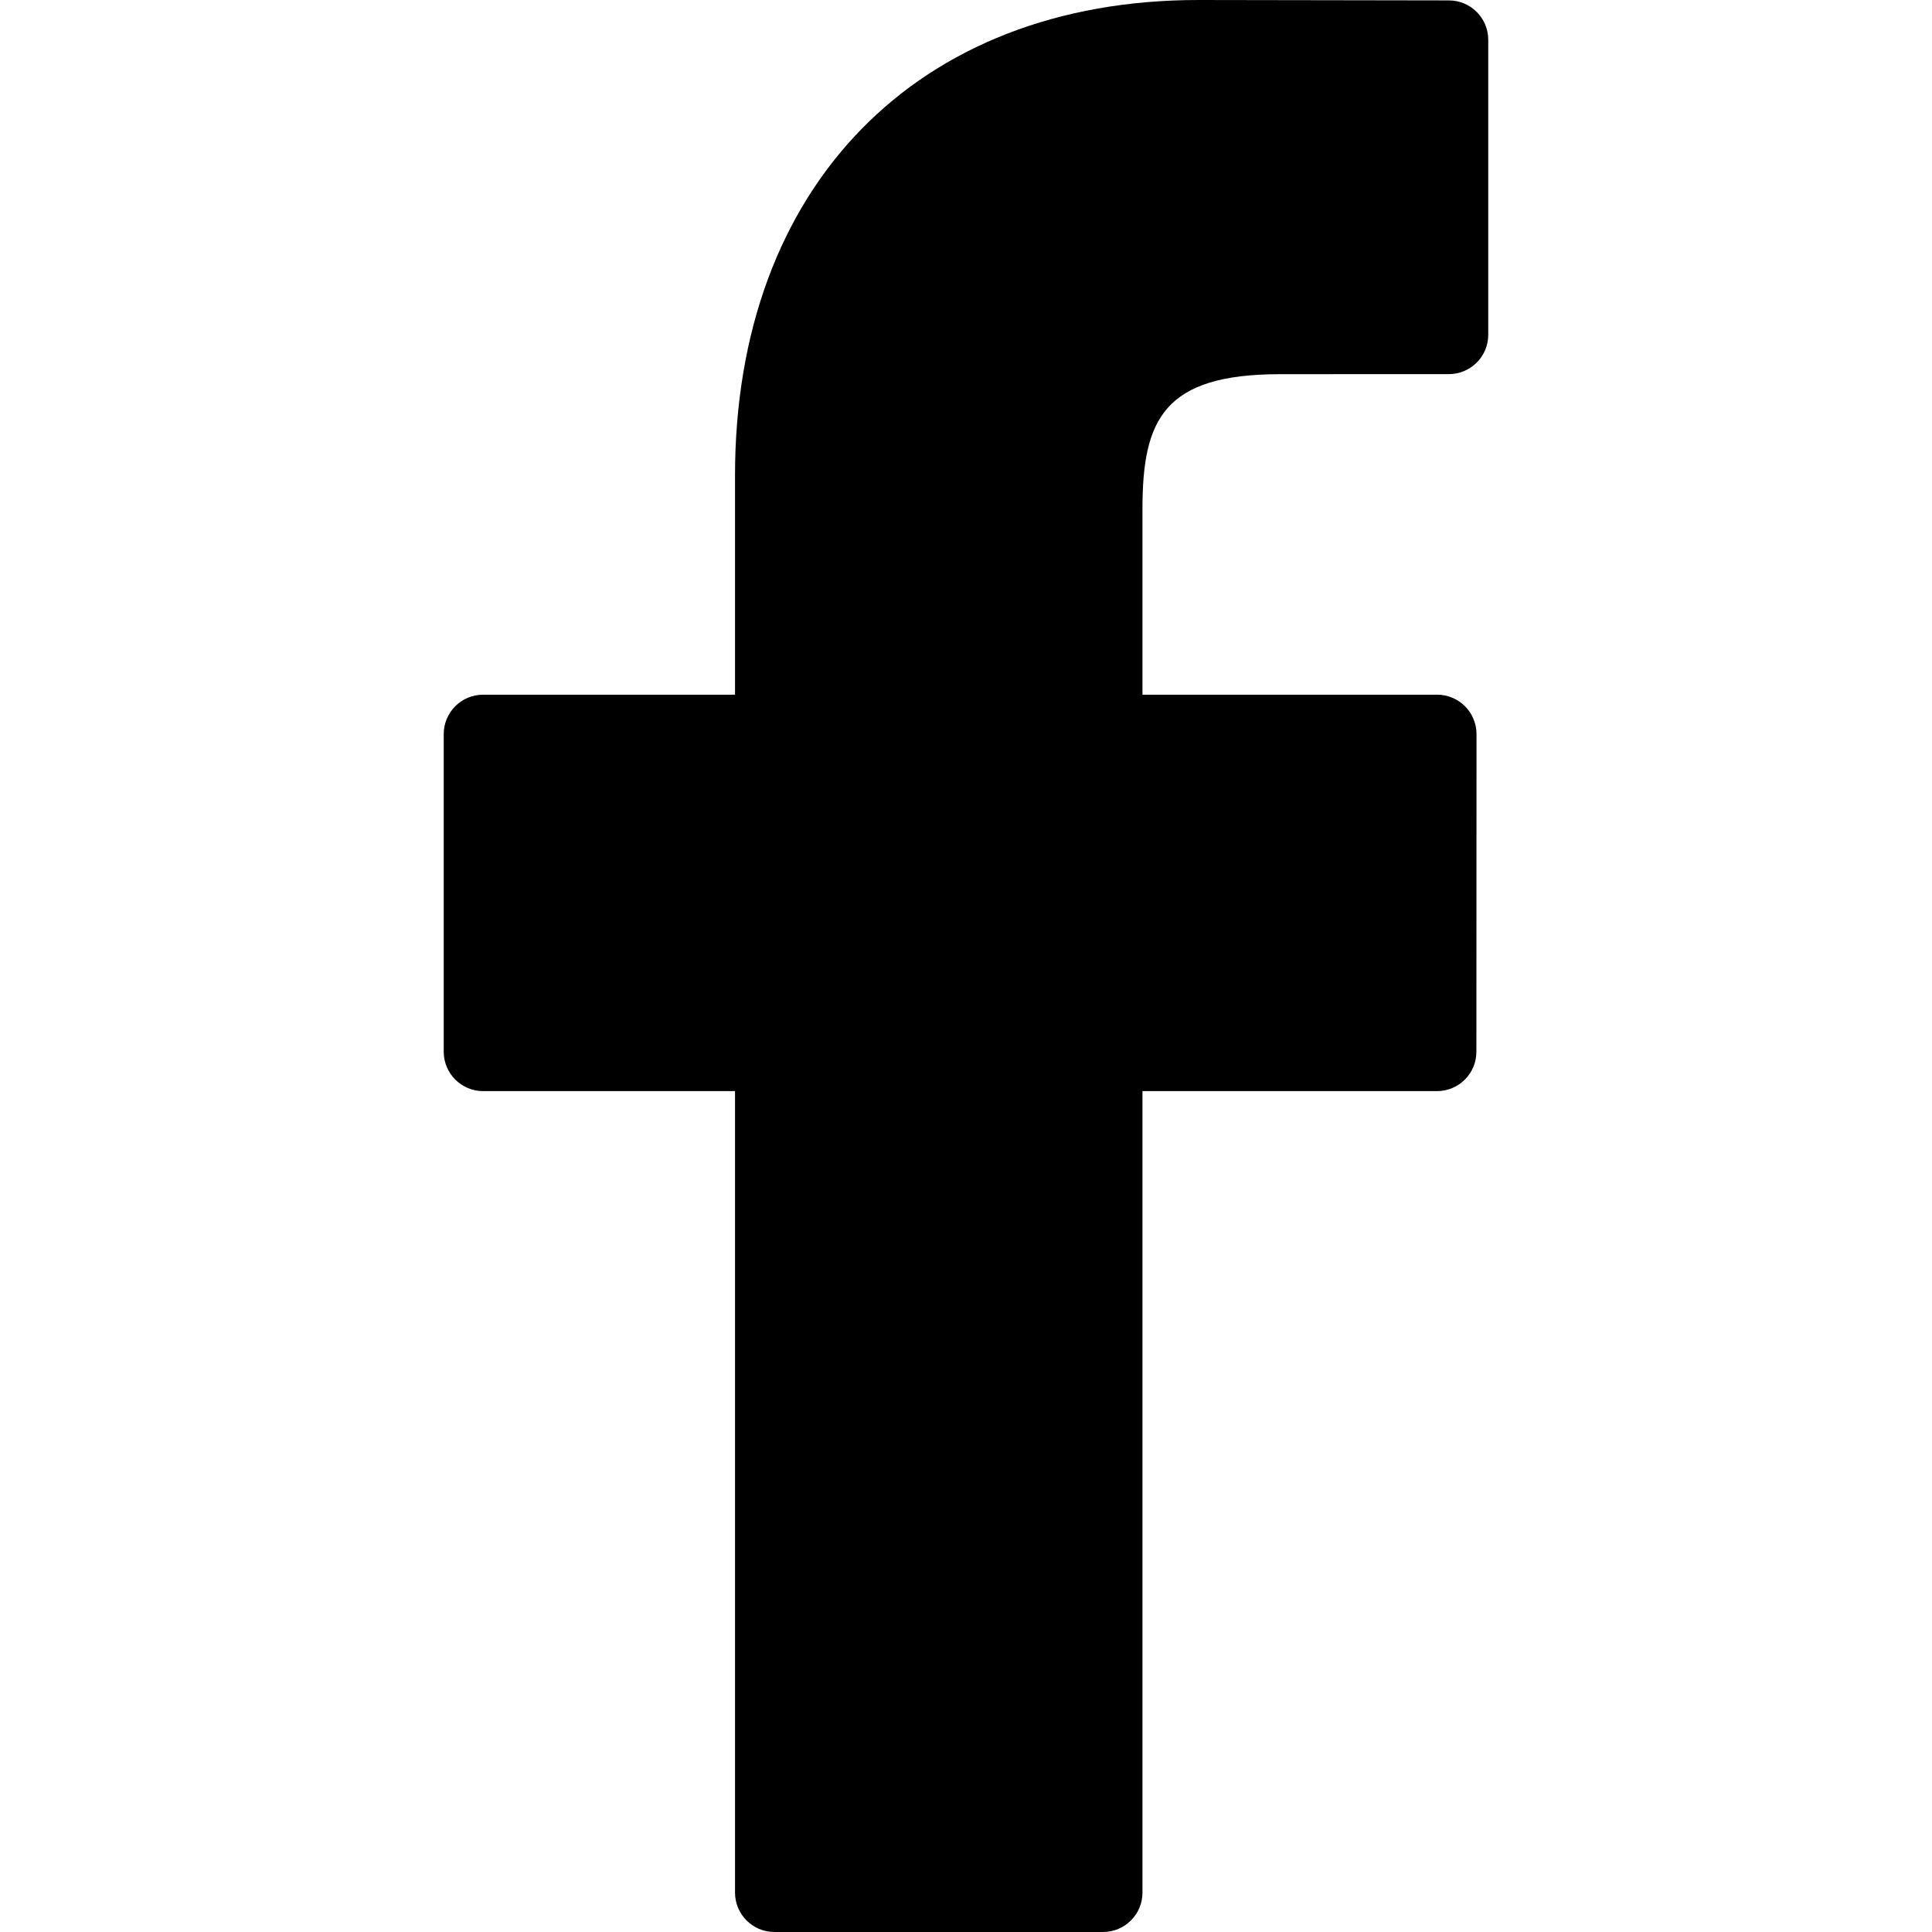
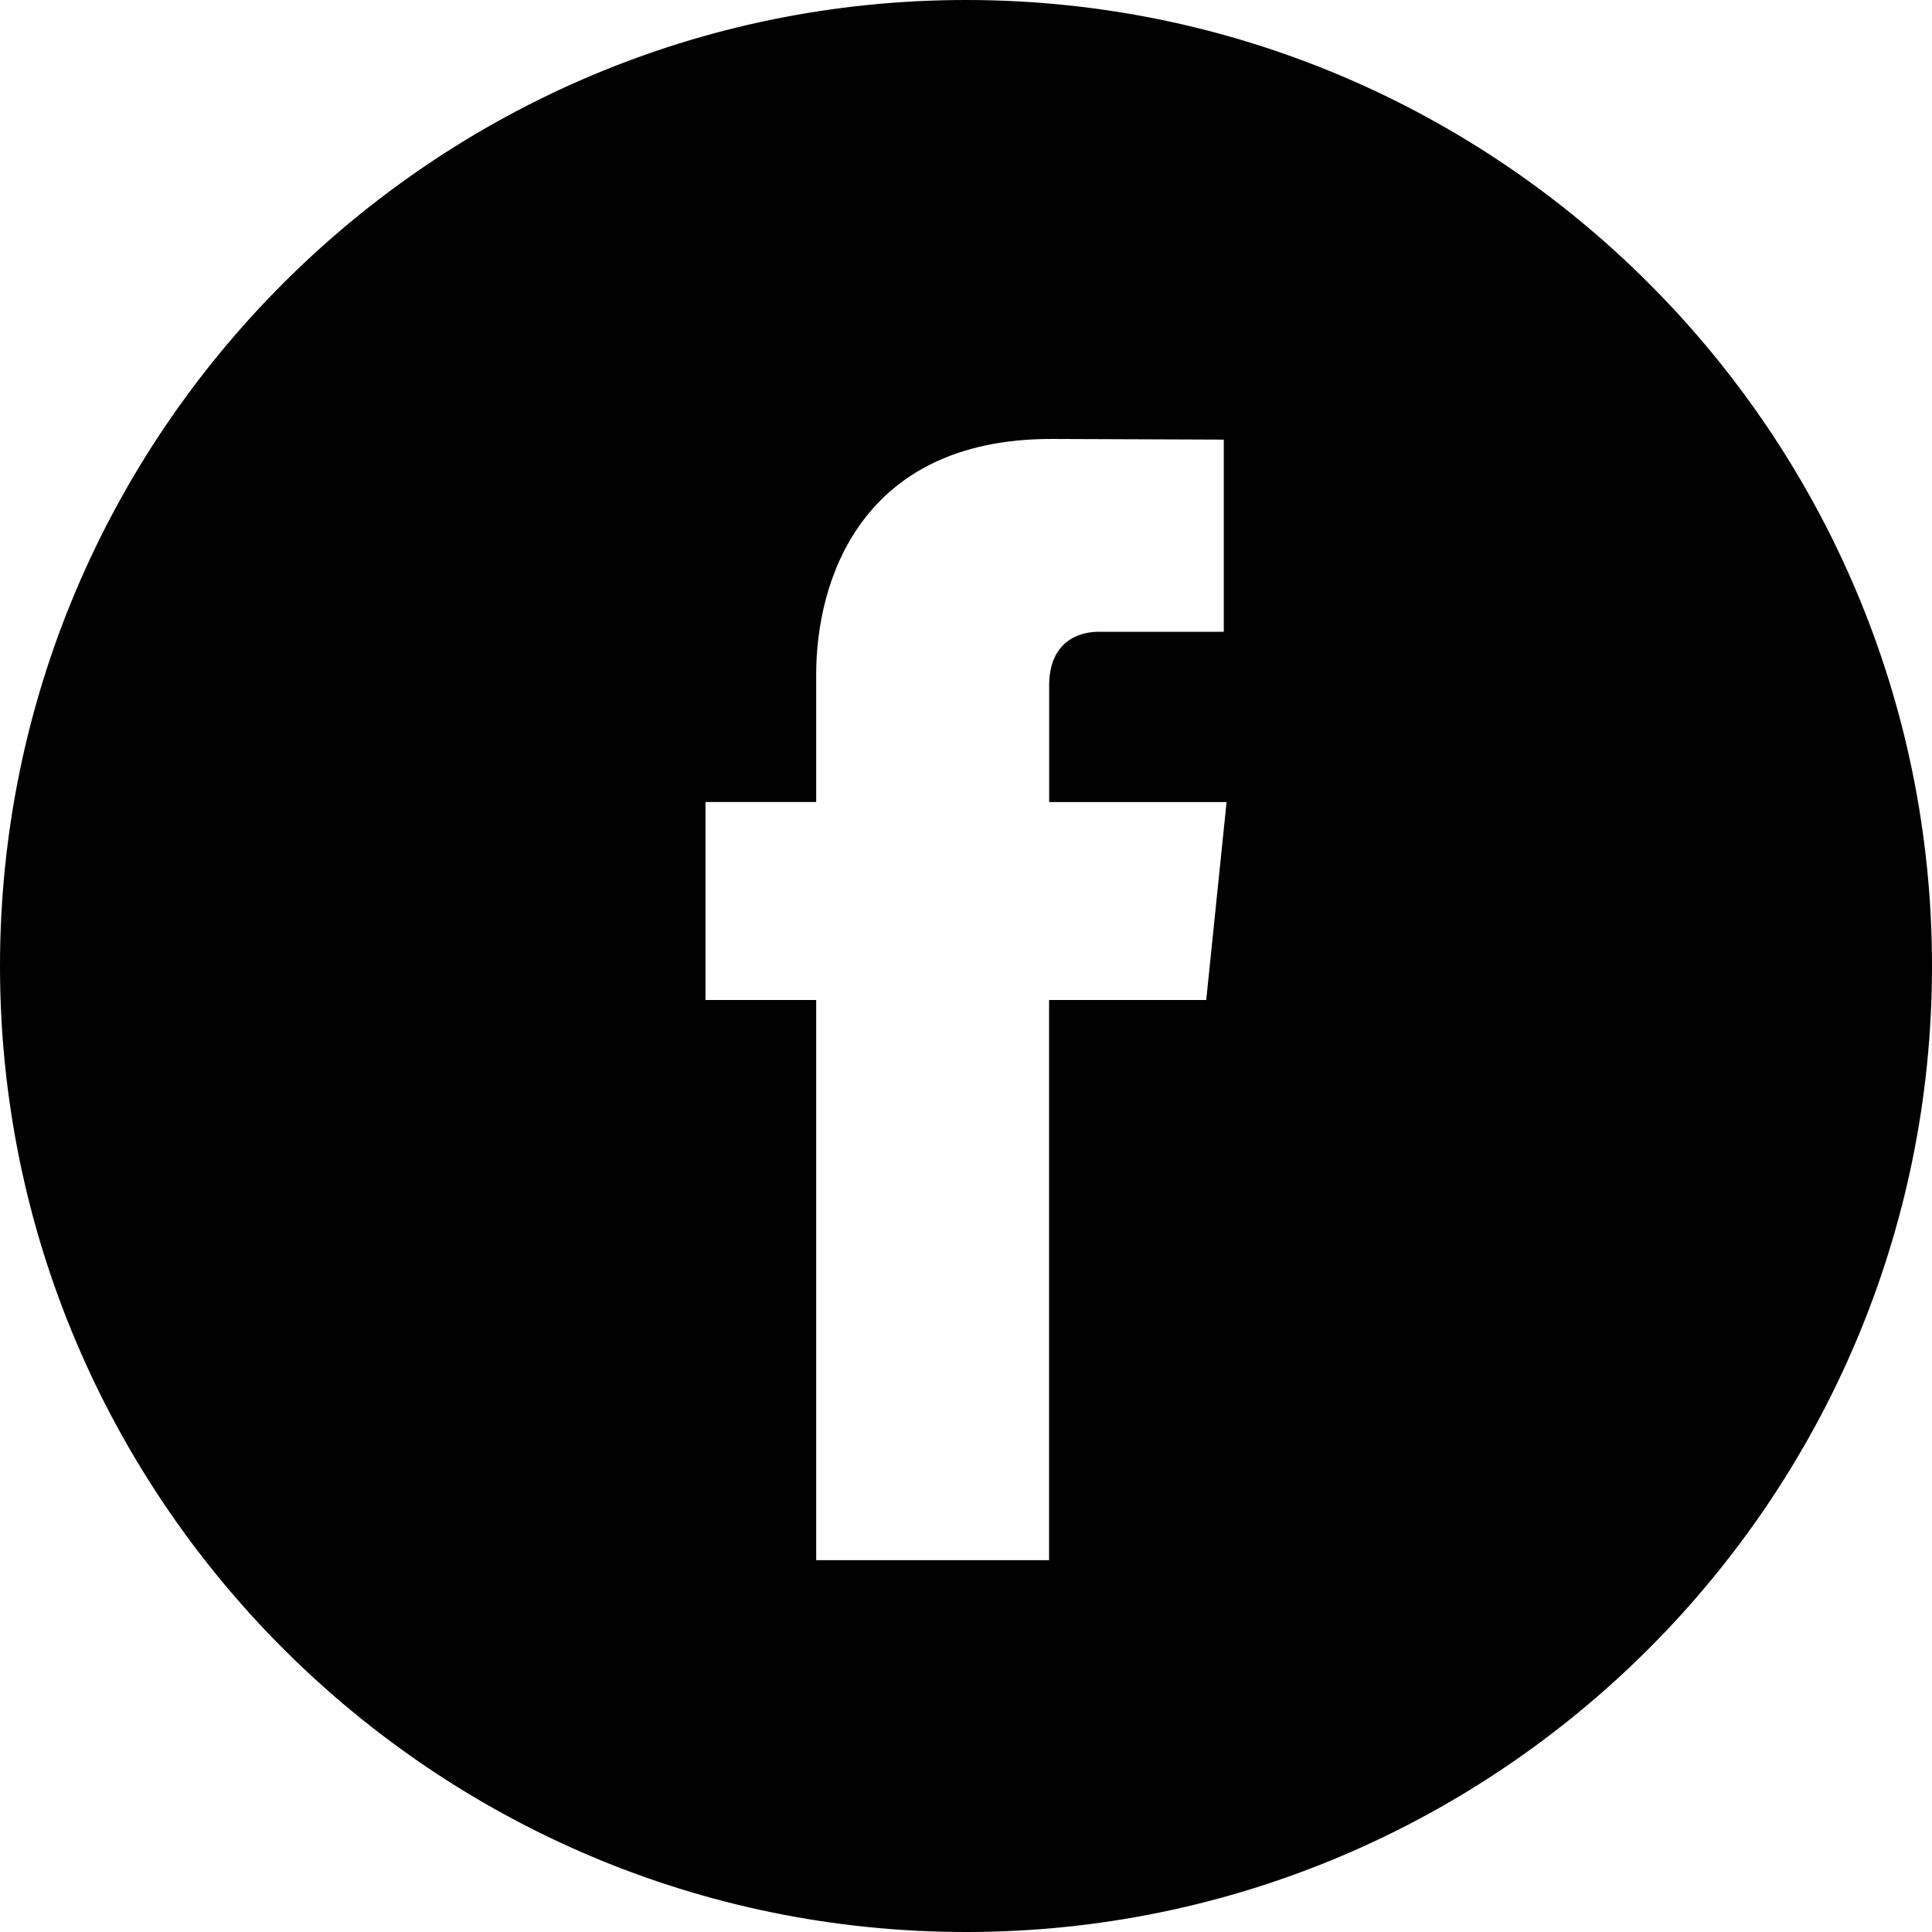
- <svg xmlns="http://www.w3.org/2000/svg" version="1.1" id="Capa_1" x="0px" y="0px" width="96.124px" height="96.123px" viewBox="0 0 96.124 96.123" style="enable-background:new 0 0 96.124 96.123;" xml:space="preserve">
+ <svg xmlns="http://www.w3.org/2000/svg" version="1.1" id="Capa_1" x="0px" y="0px" width="512px" height="512px" viewBox="0 0 49.652 49.652" style="enable-background:new 0 0 49.652 49.652;" xml:space="preserve">
  <g>
-     <path d="M72.089,0.02L59.624,0C45.62,0,36.57,9.285,36.57,23.656v10.907H24.037c-1.083,0-1.96,0.878-1.96,1.961v15.803   c0,1.083,0.878,1.96,1.96,1.96h12.533v39.876c0,1.083,0.877,1.96,1.96,1.96h16.352c1.083,0,1.96-0.878,1.96-1.96V54.287h14.654   c1.083,0,1.96-0.877,1.96-1.96l0.006-15.803c0-0.52-0.207-1.018-0.574-1.386c-0.367-0.368-0.867-0.575-1.387-0.575H56.842v-9.246   c0-4.444,1.059-6.7,6.848-6.7l8.397-0.003c1.082,0,1.959-0.878,1.959-1.96V1.98C74.046,0.899,73.17,0.022,72.089,0.02z" />
+     <g>
+       <path d="M24.826,0C11.137,0,0,11.137,0,24.826c0,13.688,11.137,24.826,24.826,24.826c13.688,0,24.826-11.138,24.826-24.826    C49.652,11.137,38.516,0,24.826,0z M31,25.7h-4.039c0,6.453,0,14.396,0,14.396h-5.985c0,0,0-7.866,0-14.396h-2.845v-5.088h2.845    v-3.291c0-2.357,1.12-6.04,6.04-6.04l4.435,0.017v4.939c0,0-2.695,0-3.219,0c-0.524,0-1.269,0.262-1.269,1.386v2.99h4.56L31,25.7z    " />
+     </g>
  </g>
  <g>
</g>
  <g>
</g>
  <g>
</g>
  <g>
</g>
  <g>
</g>
  <g>
</g>
  <g>
</g>
  <g>
</g>
  <g>
</g>
  <g>
</g>
  <g>
</g>
  <g>
</g>
  <g>
</g>
  <g>
</g>
  <g>
</g>
</svg>
